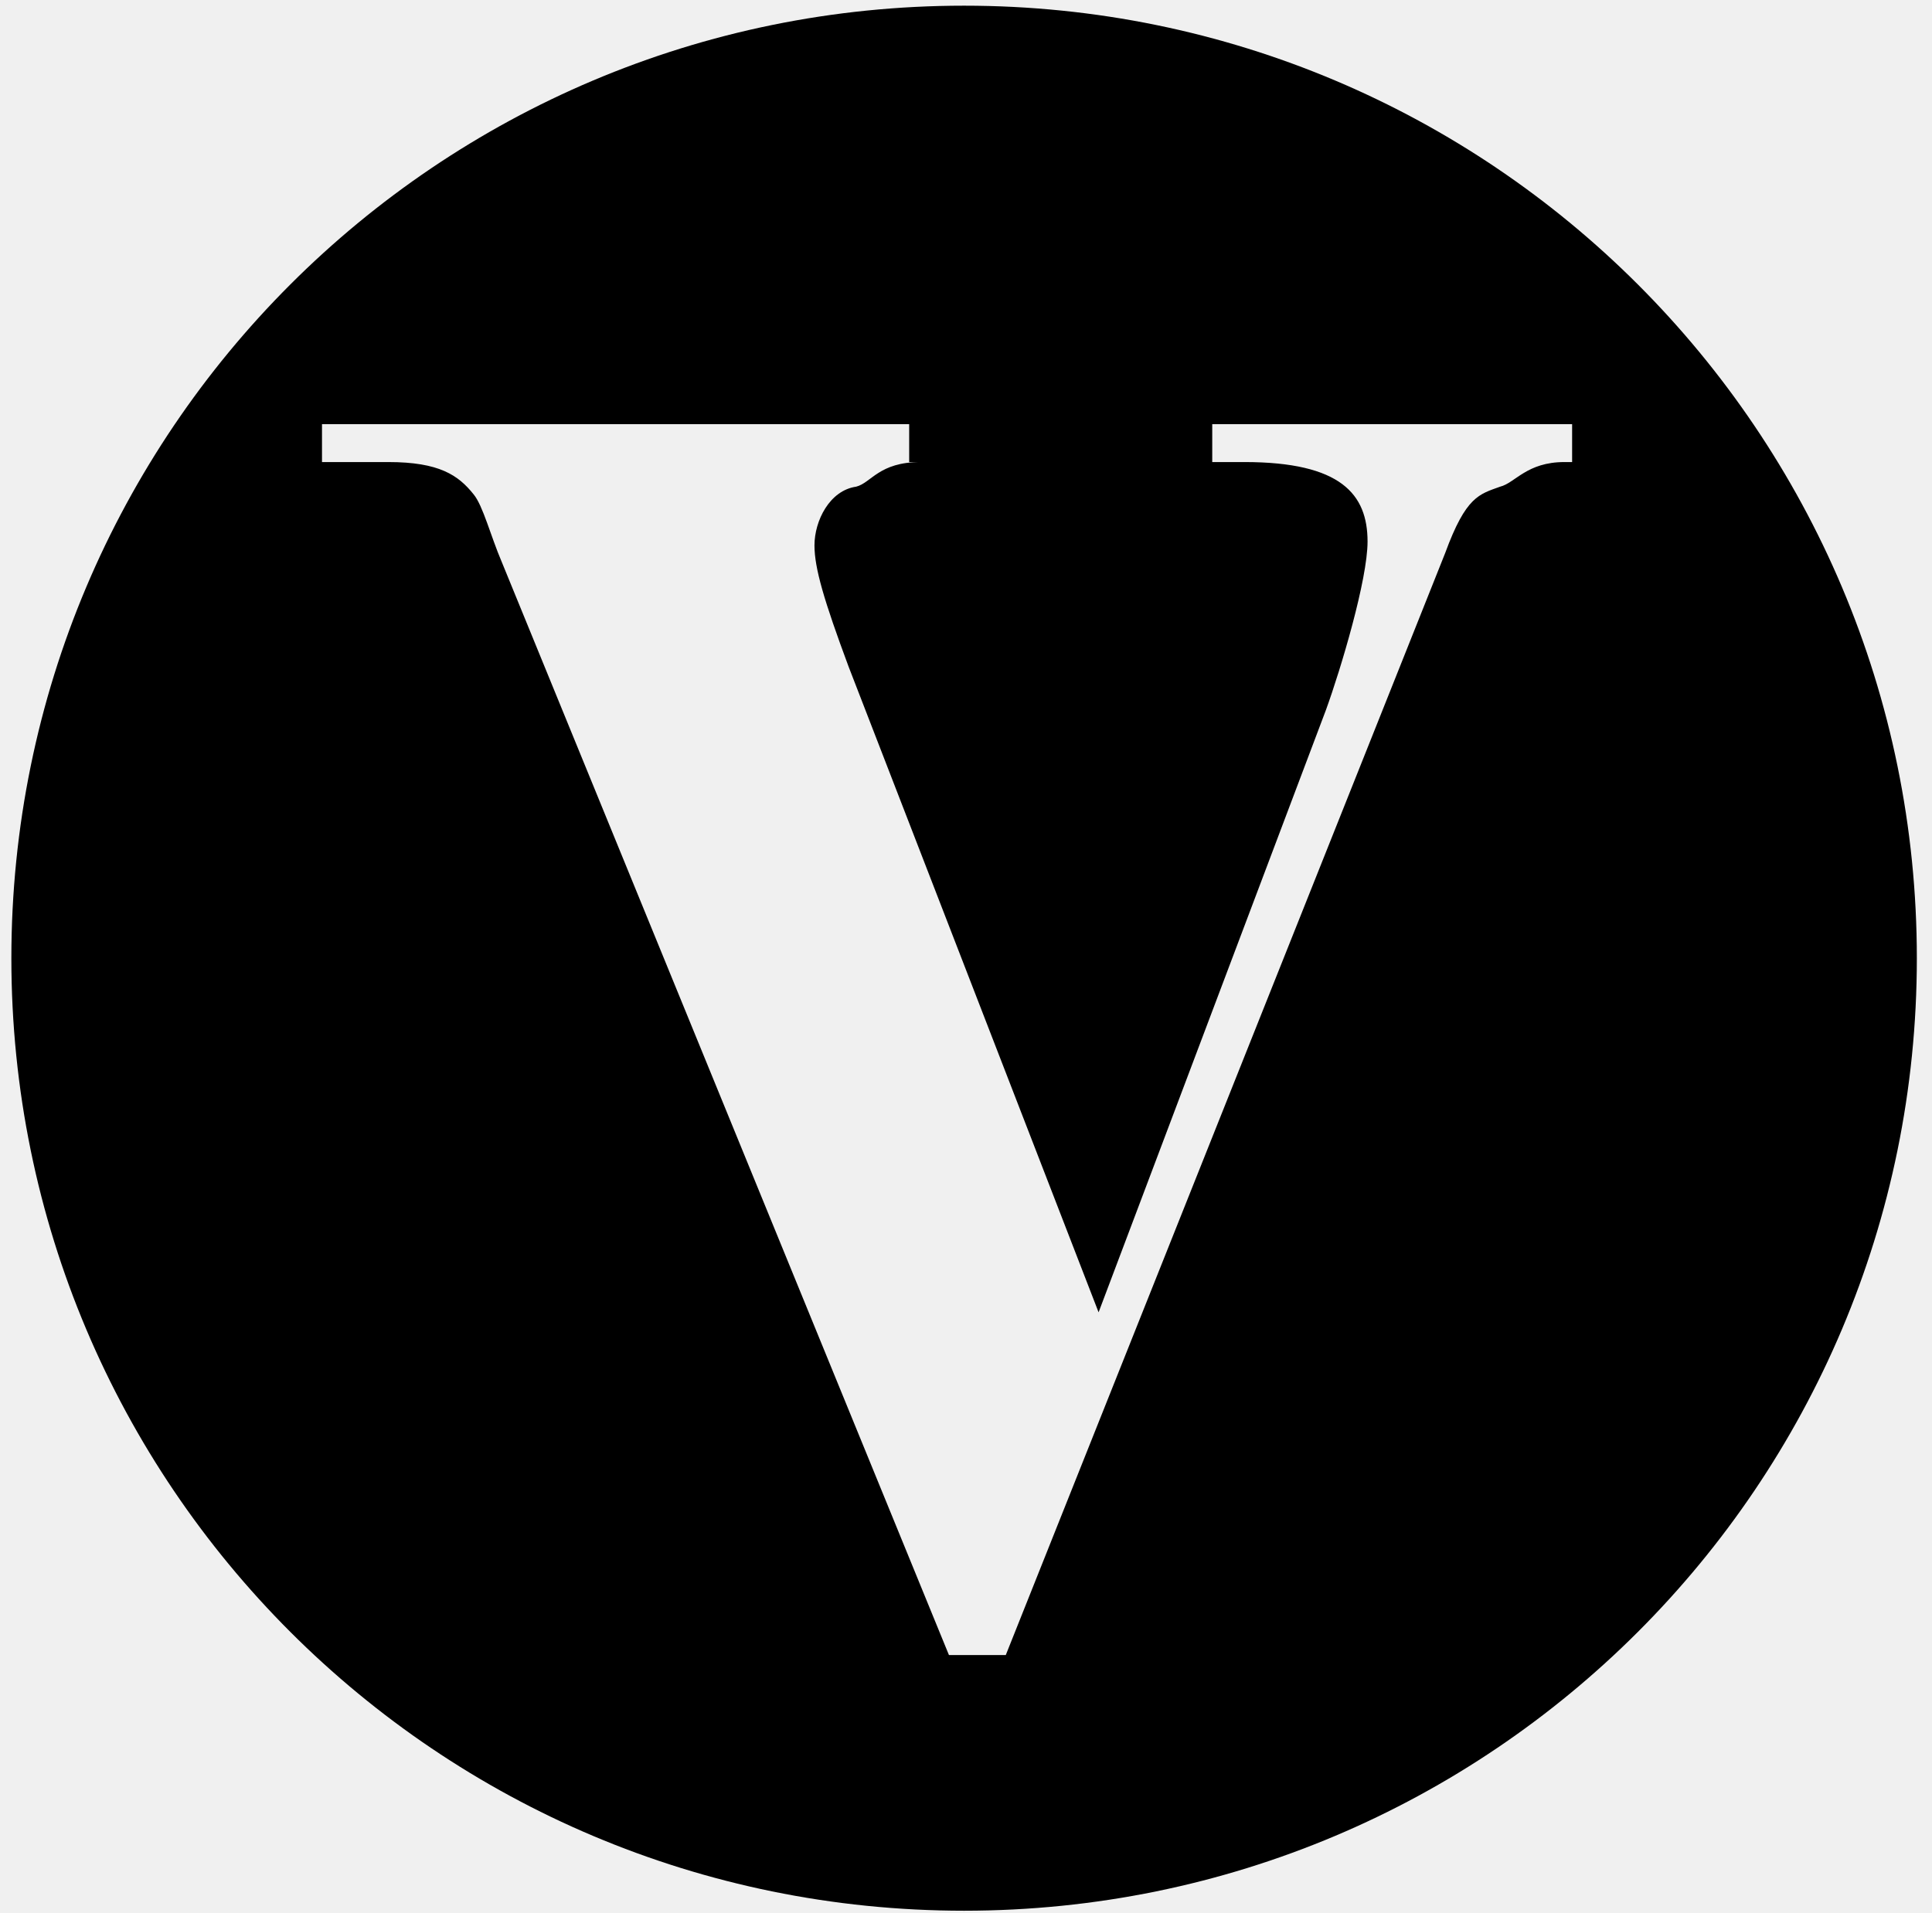
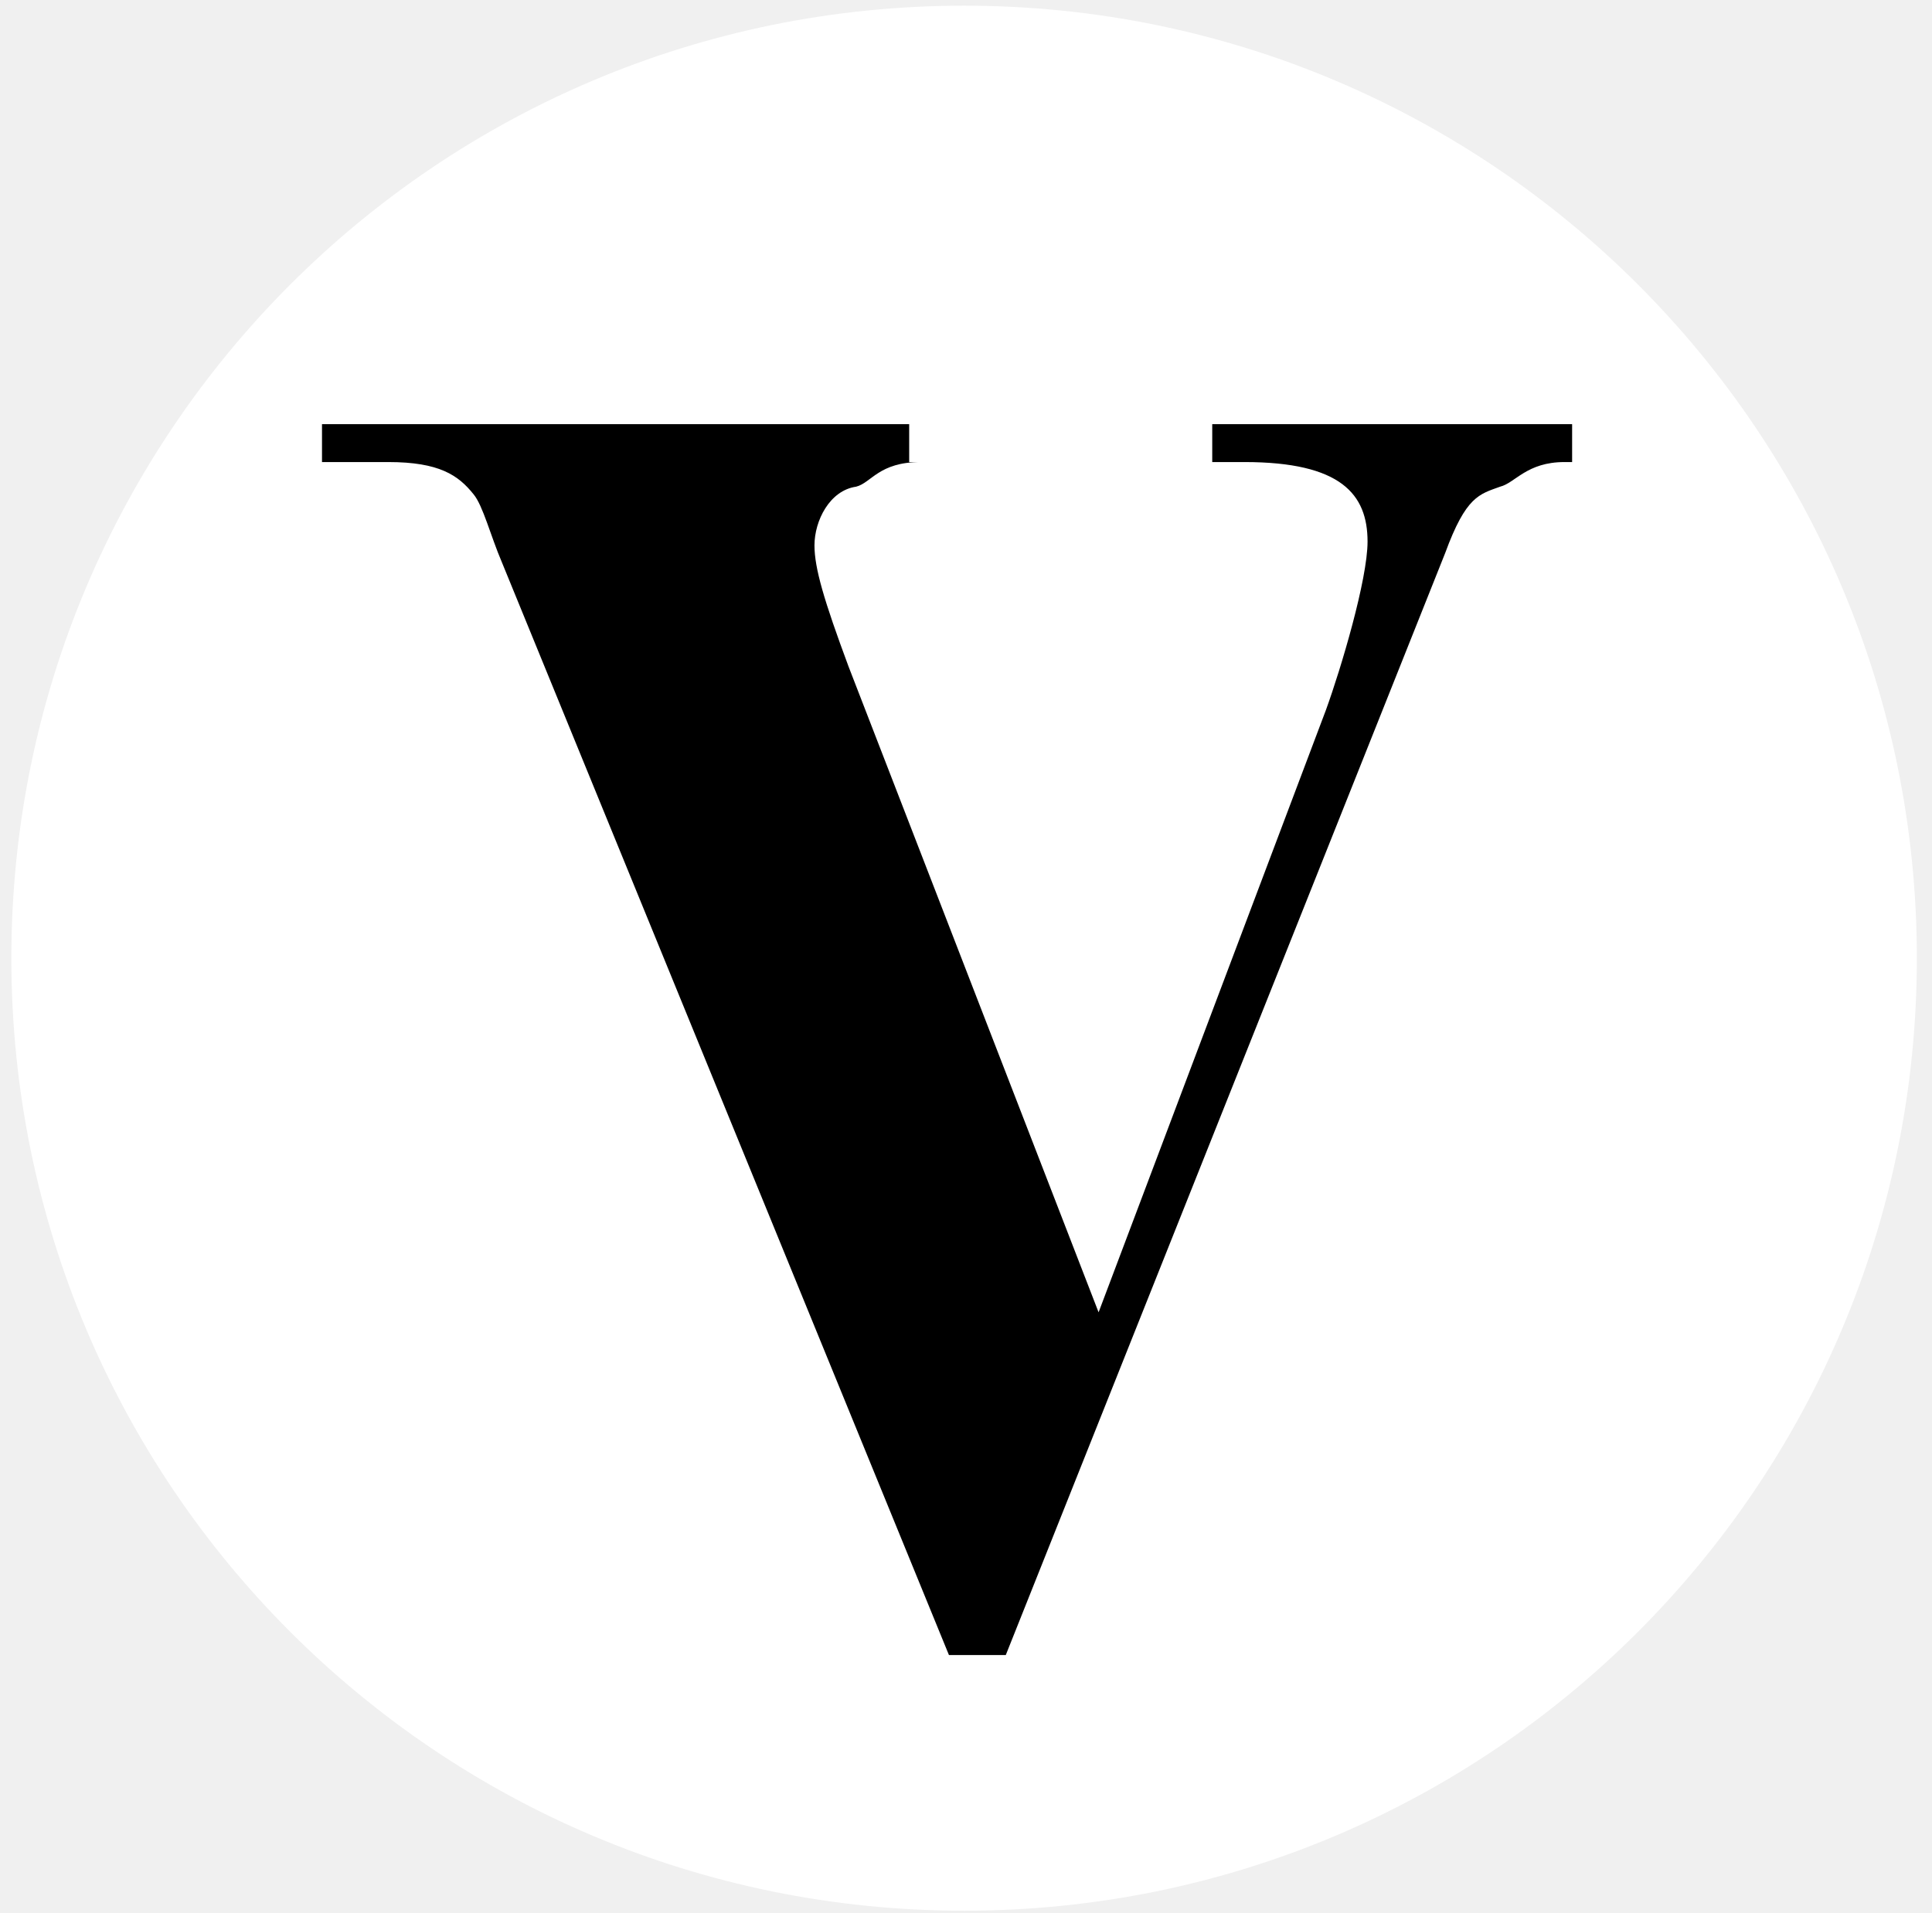
<svg xmlns="http://www.w3.org/2000/svg" width="102" height="101" viewBox="0 0 102 101">
-   <path d="M50.9.3C23.1.3.6 22.8.6 50.6c0 27.8 22.5 50.3 50.3 50.3 27.8 0 50.3-22.5 50.3-50.3C101.2 22.8 78.7.3 50.9.3zM83 24.4h-.4c-2 0-2.6 1.1-3.4 1.3-1.1.4-1.8.5-2.9 3.5L53.1 87.4h-3L26.5 29.7c-.6-1.4-1-3-1.5-3.6-.8-1-1.8-1.7-4.5-1.7H17v-2h31v2h.6c-2.2 0-2.6 1.1-3.4 1.3-1.4.2-2.2 1.8-2.2 3.1 0 1.2.5 2.9 1.8 6.4L58 69.3l12-31.8c.8-2.2 2.2-6.9 2.2-8.9 0-2.5-1.4-4.2-6.5-4.2H64v-2h19v2z" />
+   <g fill="none" fill-rule="evenodd">
+     <path d="M50.9.3C23.1.3.6 22.8.6 50.6c0 27.8 22.5 50.3 50.3 50.3 27.8 0 50.3-22.5 50.3-50.3C101.2 22.8 78.7.3 50.9.3z" fill="#FFF" fill-rule="nonzero" />
+     <path d="M83 24.4h-.4c-2 0-2.6 1.1-3.4 1.3-1.1.4-1.8.5-2.9 3.5L53.1 87.4h-3L26.5 29.7c-.6-1.4-1-3-1.5-3.6-.8-1-1.8-1.7-4.5-1.7H17v-2h31v2h.6c-2.2 0-2.6 1.1-3.4 1.3-1.4.2-2.2 1.8-2.2 3.1 0 1.2.5 2.9 1.8 6.4L58 69.3l12-31.8c.8-2.2 2.2-6.9 2.2-8.9 0-2.5-1.4-4.2-6.5-4.2H64v-2h19v2z" fill="#000" />
+   </g>
</svg>
